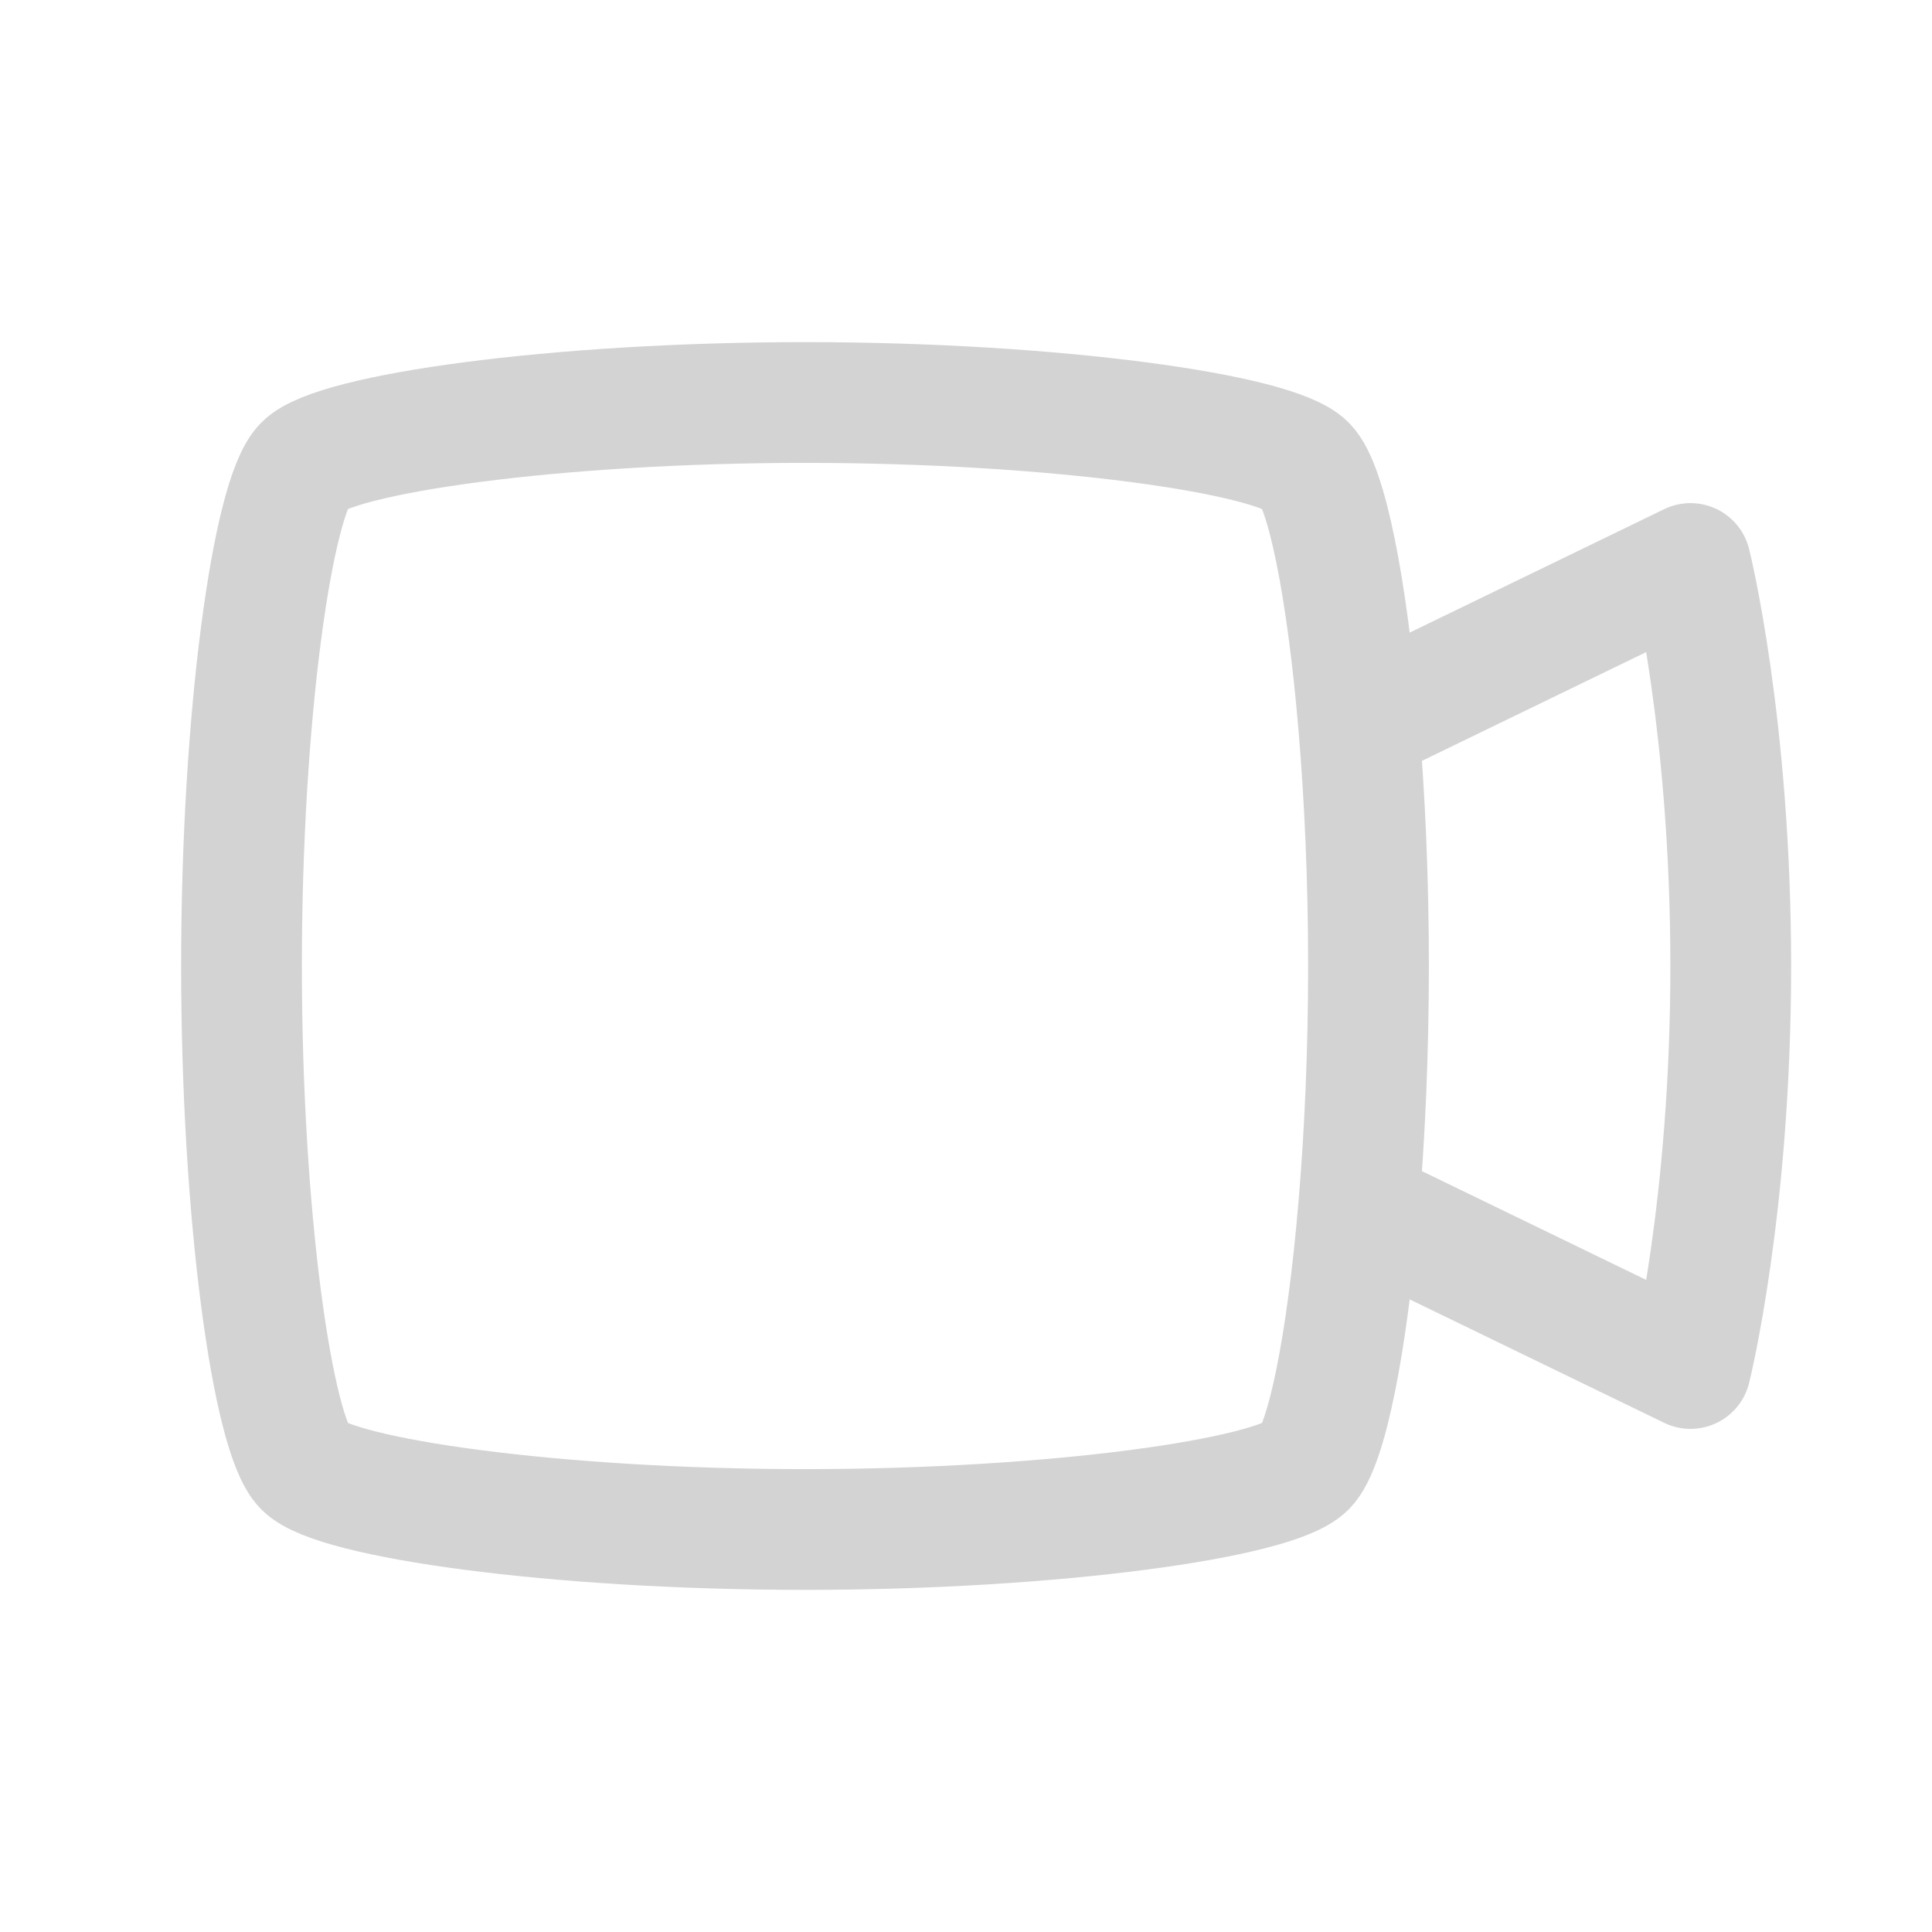
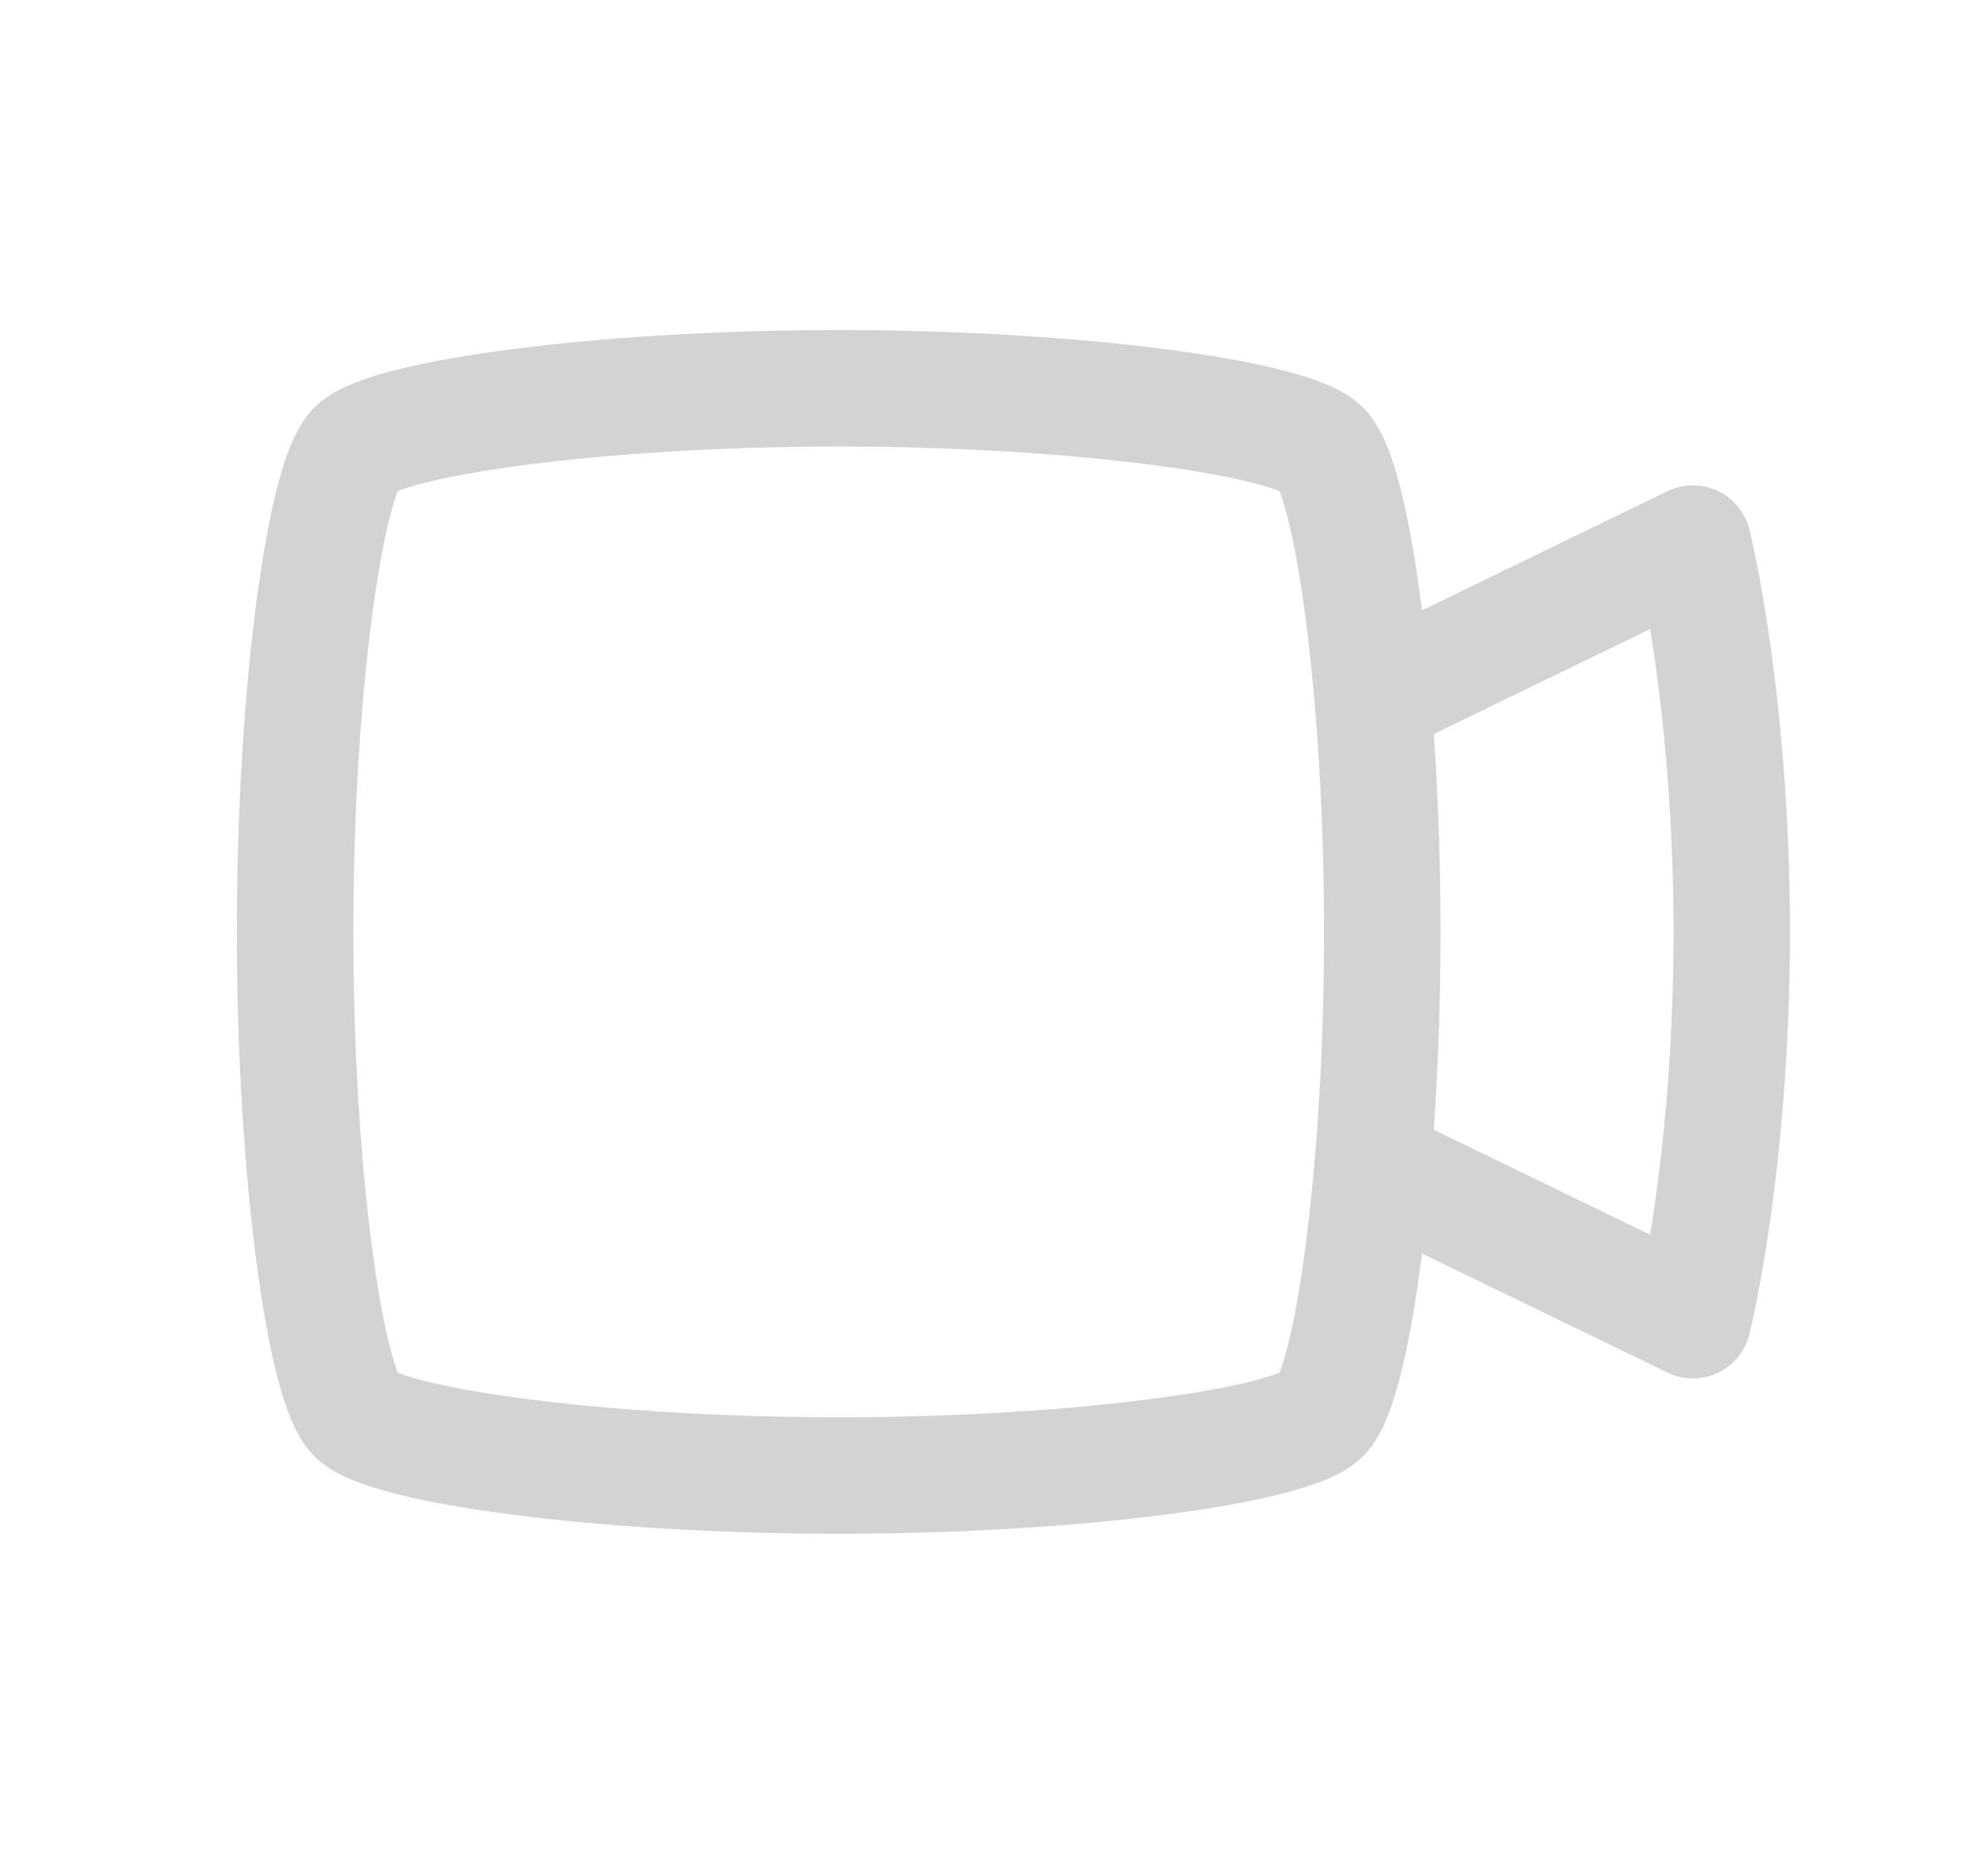
- <svg xmlns="http://www.w3.org/2000/svg" viewBox="0 0 24 24" fill="none">
+ <svg xmlns="http://www.w3.org/2000/svg" width="32" height="30" viewBox="0 0 24 24" fill="none">
  <g id="SVGRepo_bgCarrier" stroke-width="0" />
  <g id="SVGRepo_tracerCarrier" stroke-linecap="round" stroke-linejoin="round" />
  <g id="SVGRepo_iconCarrier">
    <path d="M16.877 15L21 17C21 17 21.5 15 21.5 12C21.5 9 21 7 21 7L16.877 9M16.877 15C16.954 14.099 17 13.073 17 12C17 10.927 16.954 9.901 16.877 9M16.877 15C16.732 16.711 16.477 17.967 16.222 18.222C15.833 18.611 13.111 19 10 19C6.889 19 4.167 18.611 3.778 18.222C3.389 17.833 3 15.111 3 12C3 8.889 3.389 6.167 3.778 5.778C4.167 5.389 6.889 5 10 5C13.111 5 15.833 5.389 16.222 5.778C16.477 6.033 16.732 7.289 16.877 9" stroke="#D3D3D3" stroke-width="1.5" stroke-linecap="round" stroke-linejoin="round" />
  </g>
</svg>
